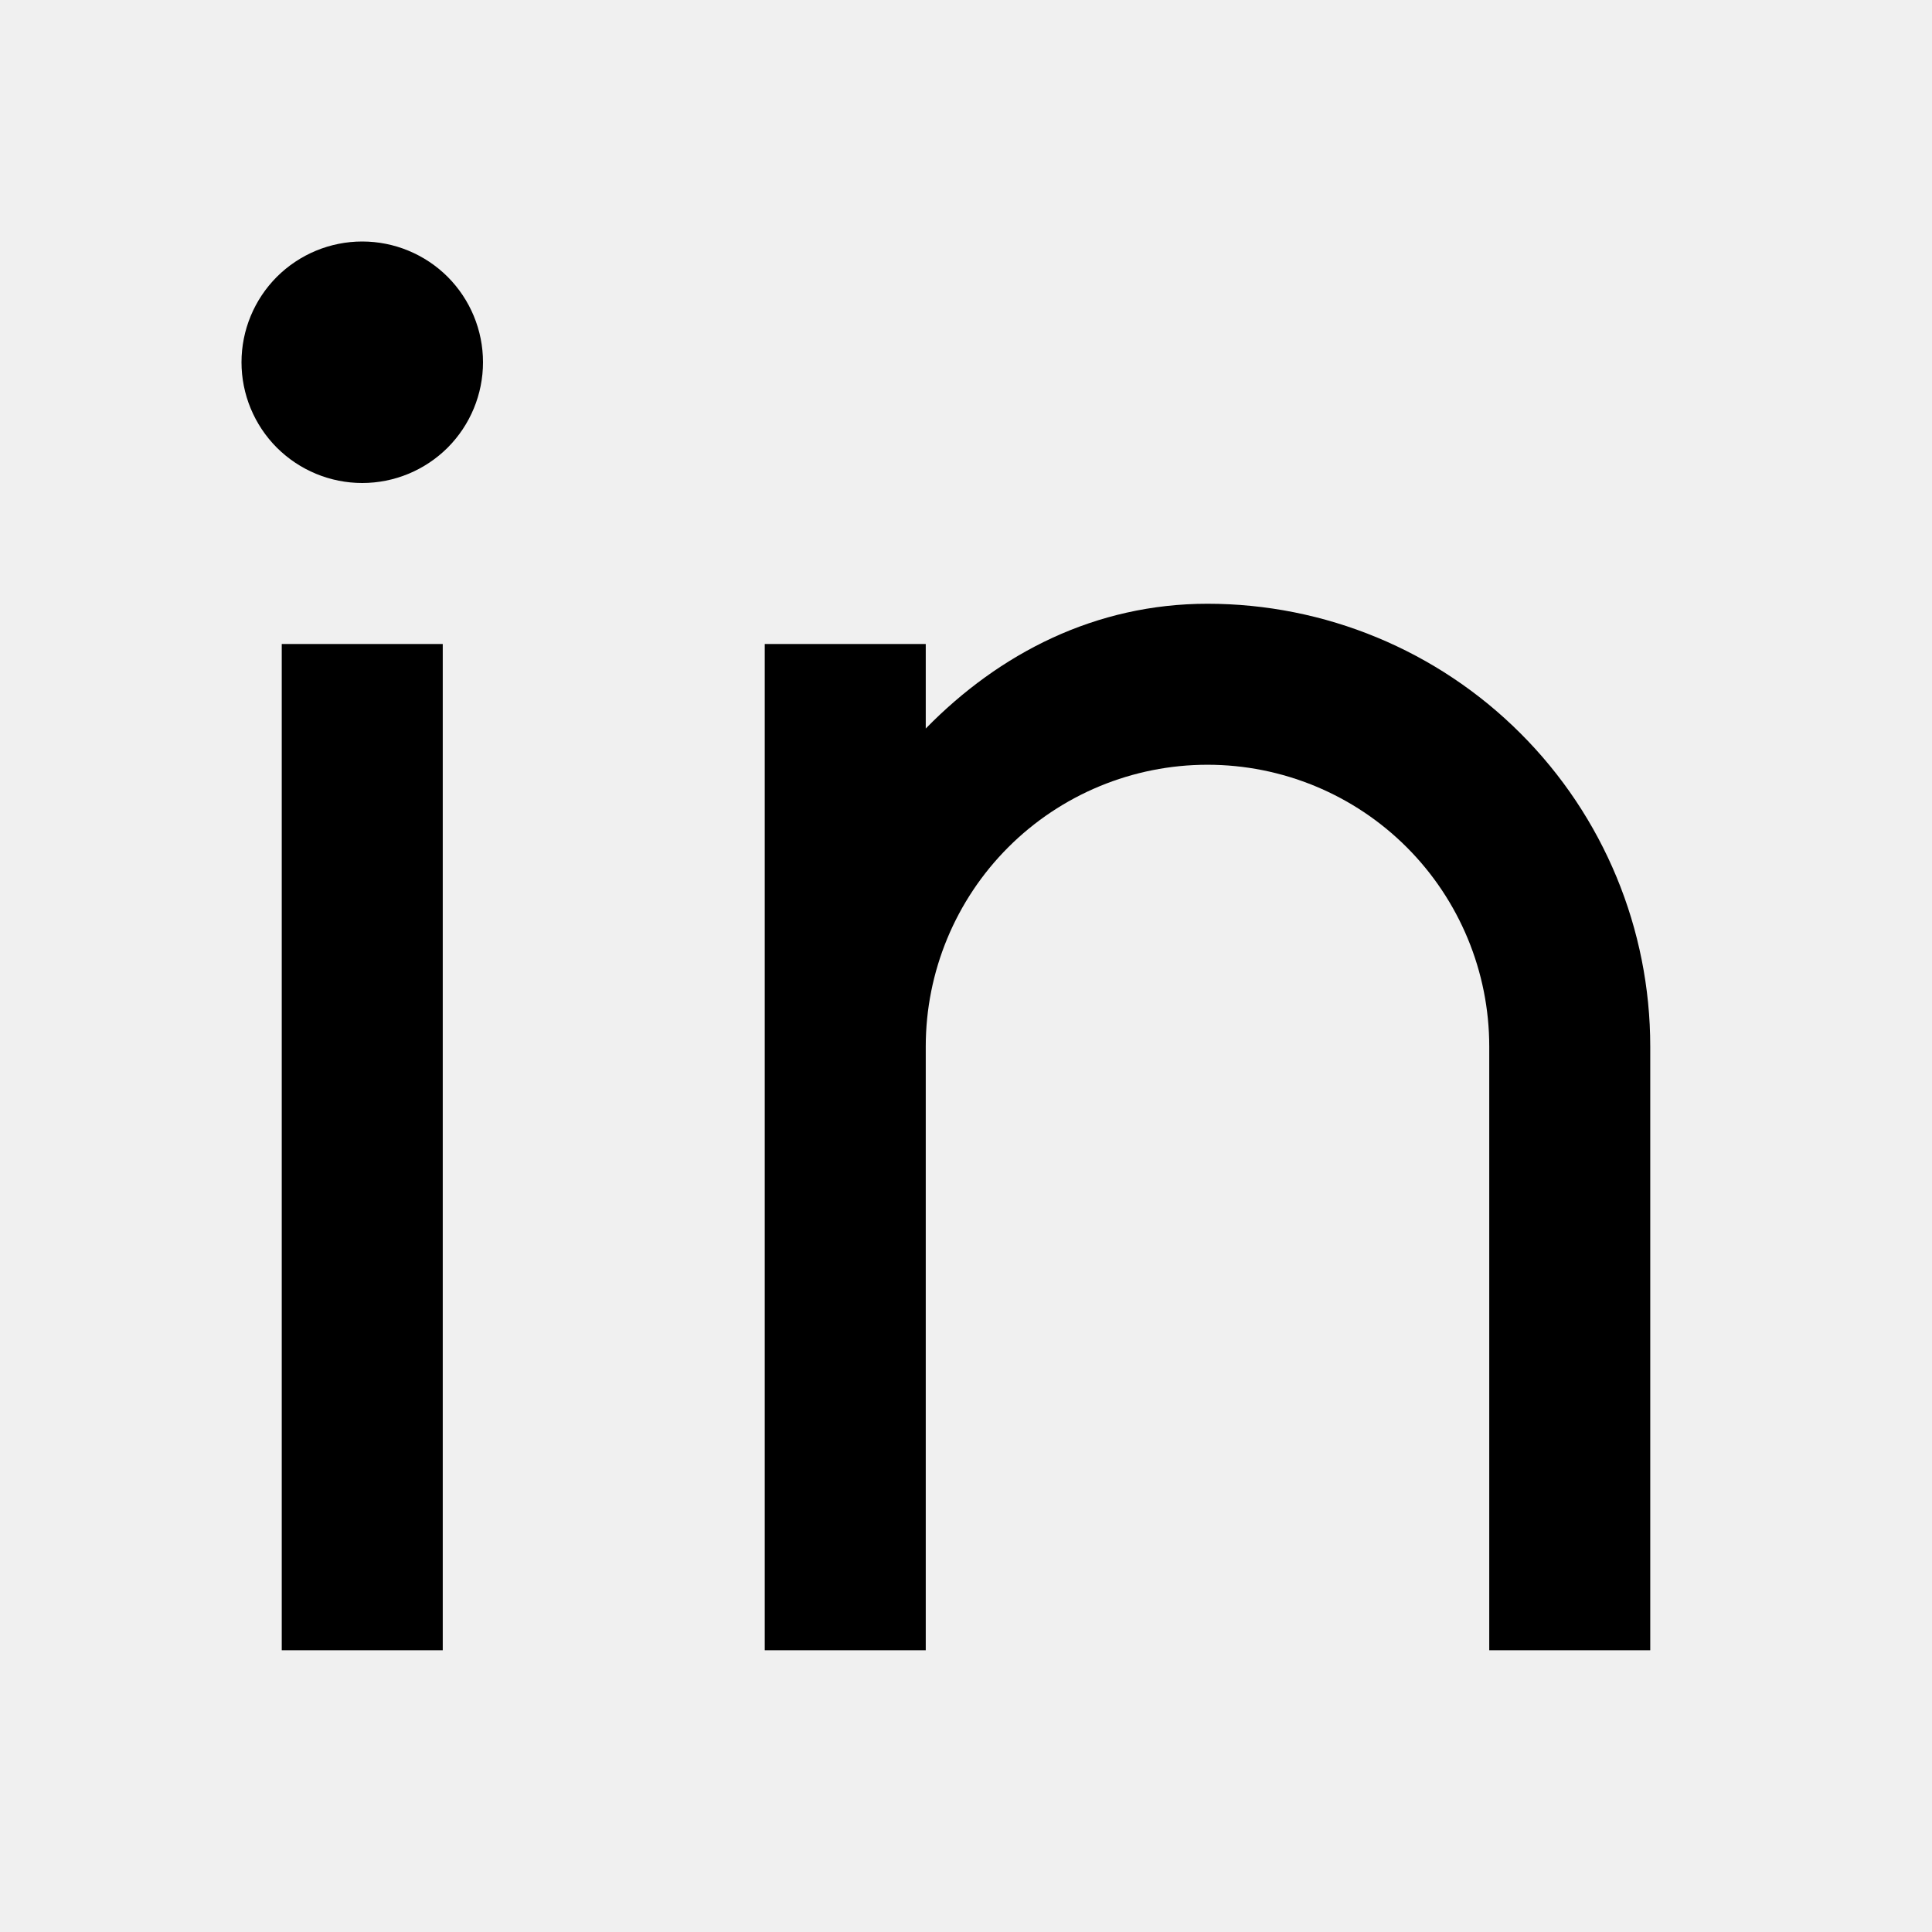
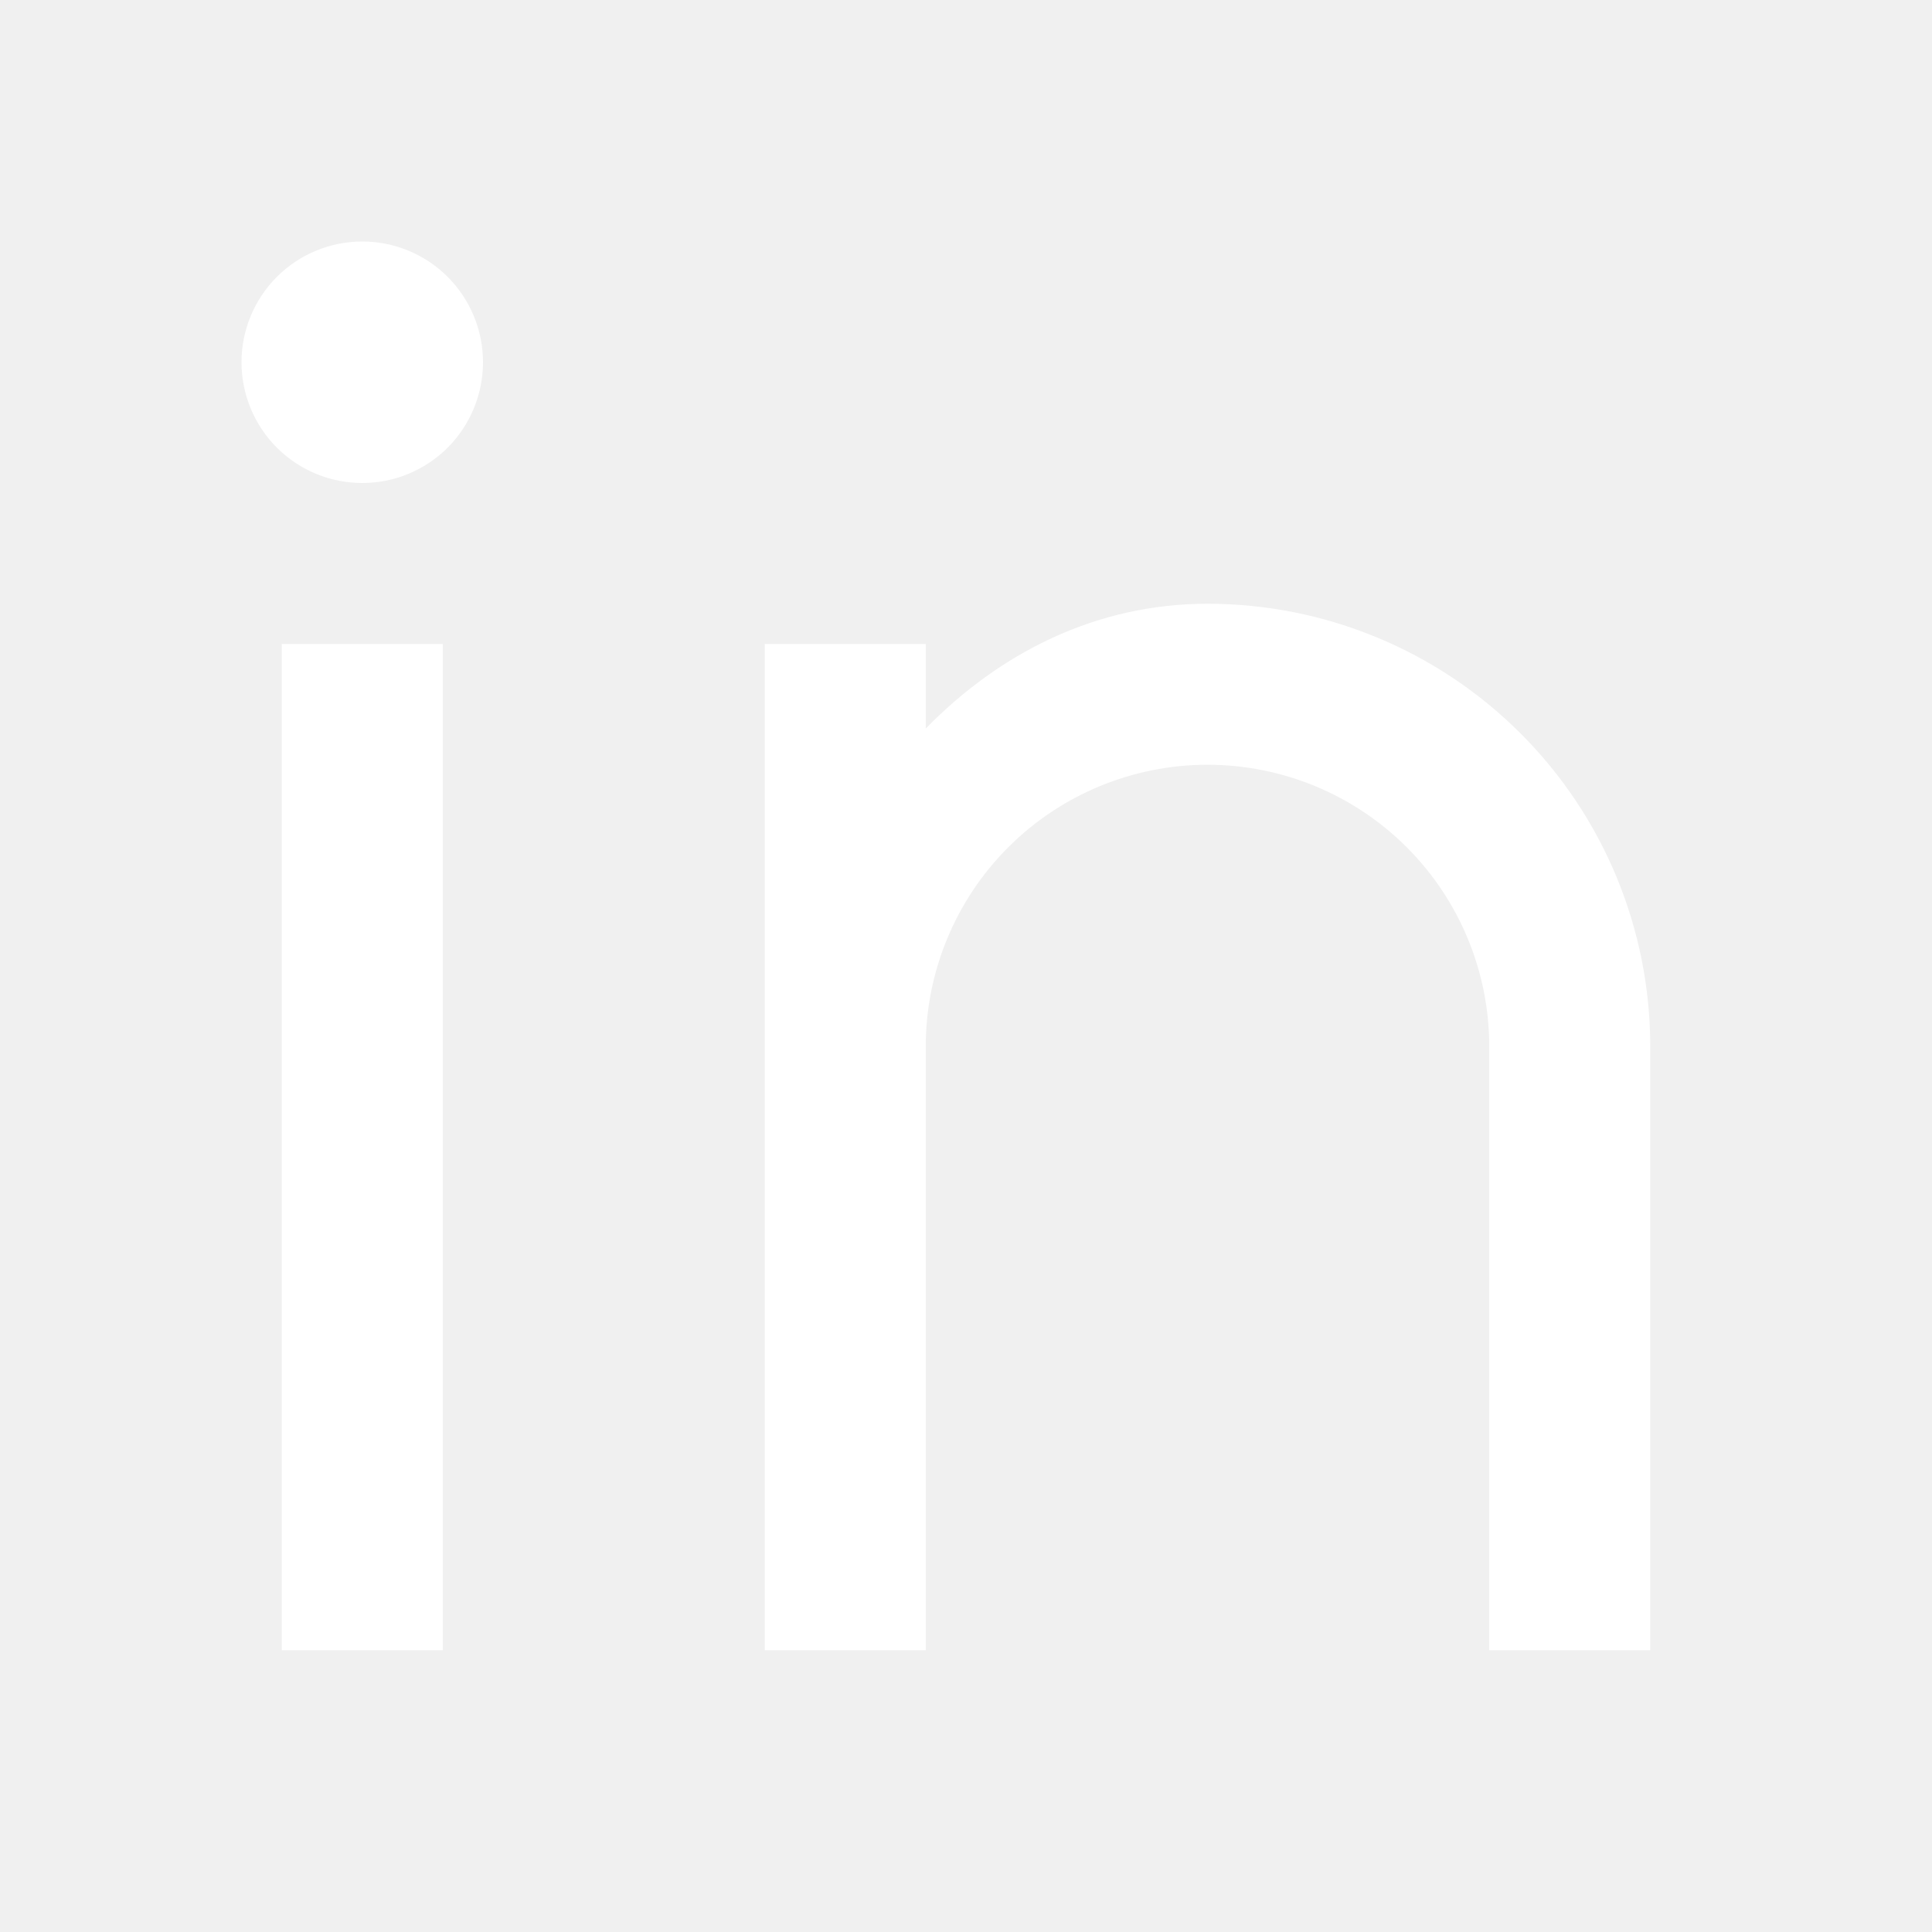
<svg xmlns="http://www.w3.org/2000/svg" width="24" height="24" viewBox="0 0 24 24" fill="none">
-   <path d="M11.5 9.05C12.417 8.113 13.611 7.5 15 7.5C16.459 7.5 17.858 8.079 18.889 9.111C19.921 10.142 20.5 11.541 20.5 13V20.5H18.5V13C18.5 12.072 18.131 11.181 17.475 10.525C16.819 9.869 15.928 9.5 15 9.5C14.072 9.5 13.181 9.869 12.525 10.525C11.869 11.181 11.5 12.072 11.5 13V20.5H9.5V8H11.5V9.05ZM4.5 6C4.102 6 3.721 5.842 3.439 5.561C3.158 5.279 3 4.898 3 4.5C3 4.102 3.158 3.721 3.439 3.439C3.721 3.158 4.102 3 4.5 3C4.898 3 5.279 3.158 5.561 3.439C5.842 3.721 6 4.102 6 4.5C6 4.898 5.842 5.279 5.561 5.561C5.279 5.842 4.898 6 4.5 6ZM3.5 8H5.5V20.5H3.5V8Z" fill="black" />
+   <path d="M11.5 9.05C12.417 8.113 13.611 7.5 15 7.5C16.459 7.5 17.858 8.079 18.889 9.111C19.921 10.142 20.5 11.541 20.5 13V20.5H18.5V13C18.5 12.072 18.131 11.181 17.475 10.525C16.819 9.869 15.928 9.5 15 9.5C14.072 9.5 13.181 9.869 12.525 10.525C11.869 11.181 11.5 12.072 11.5 13V20.5H9.5V8H11.5V9.05ZM4.5 6C4.102 6 3.721 5.842 3.439 5.561C3.158 5.279 3 4.898 3 4.5C3 4.102 3.158 3.721 3.439 3.439C3.721 3.158 4.102 3 4.5 3C4.898 3 5.279 3.158 5.561 3.439C5.842 3.721 6 4.102 6 4.5C6 4.898 5.842 5.279 5.561 5.561C5.279 5.842 4.898 6 4.5 6ZM3.5 8H5.5V20.5H3.5V8Z" fill="white" />
</svg>
